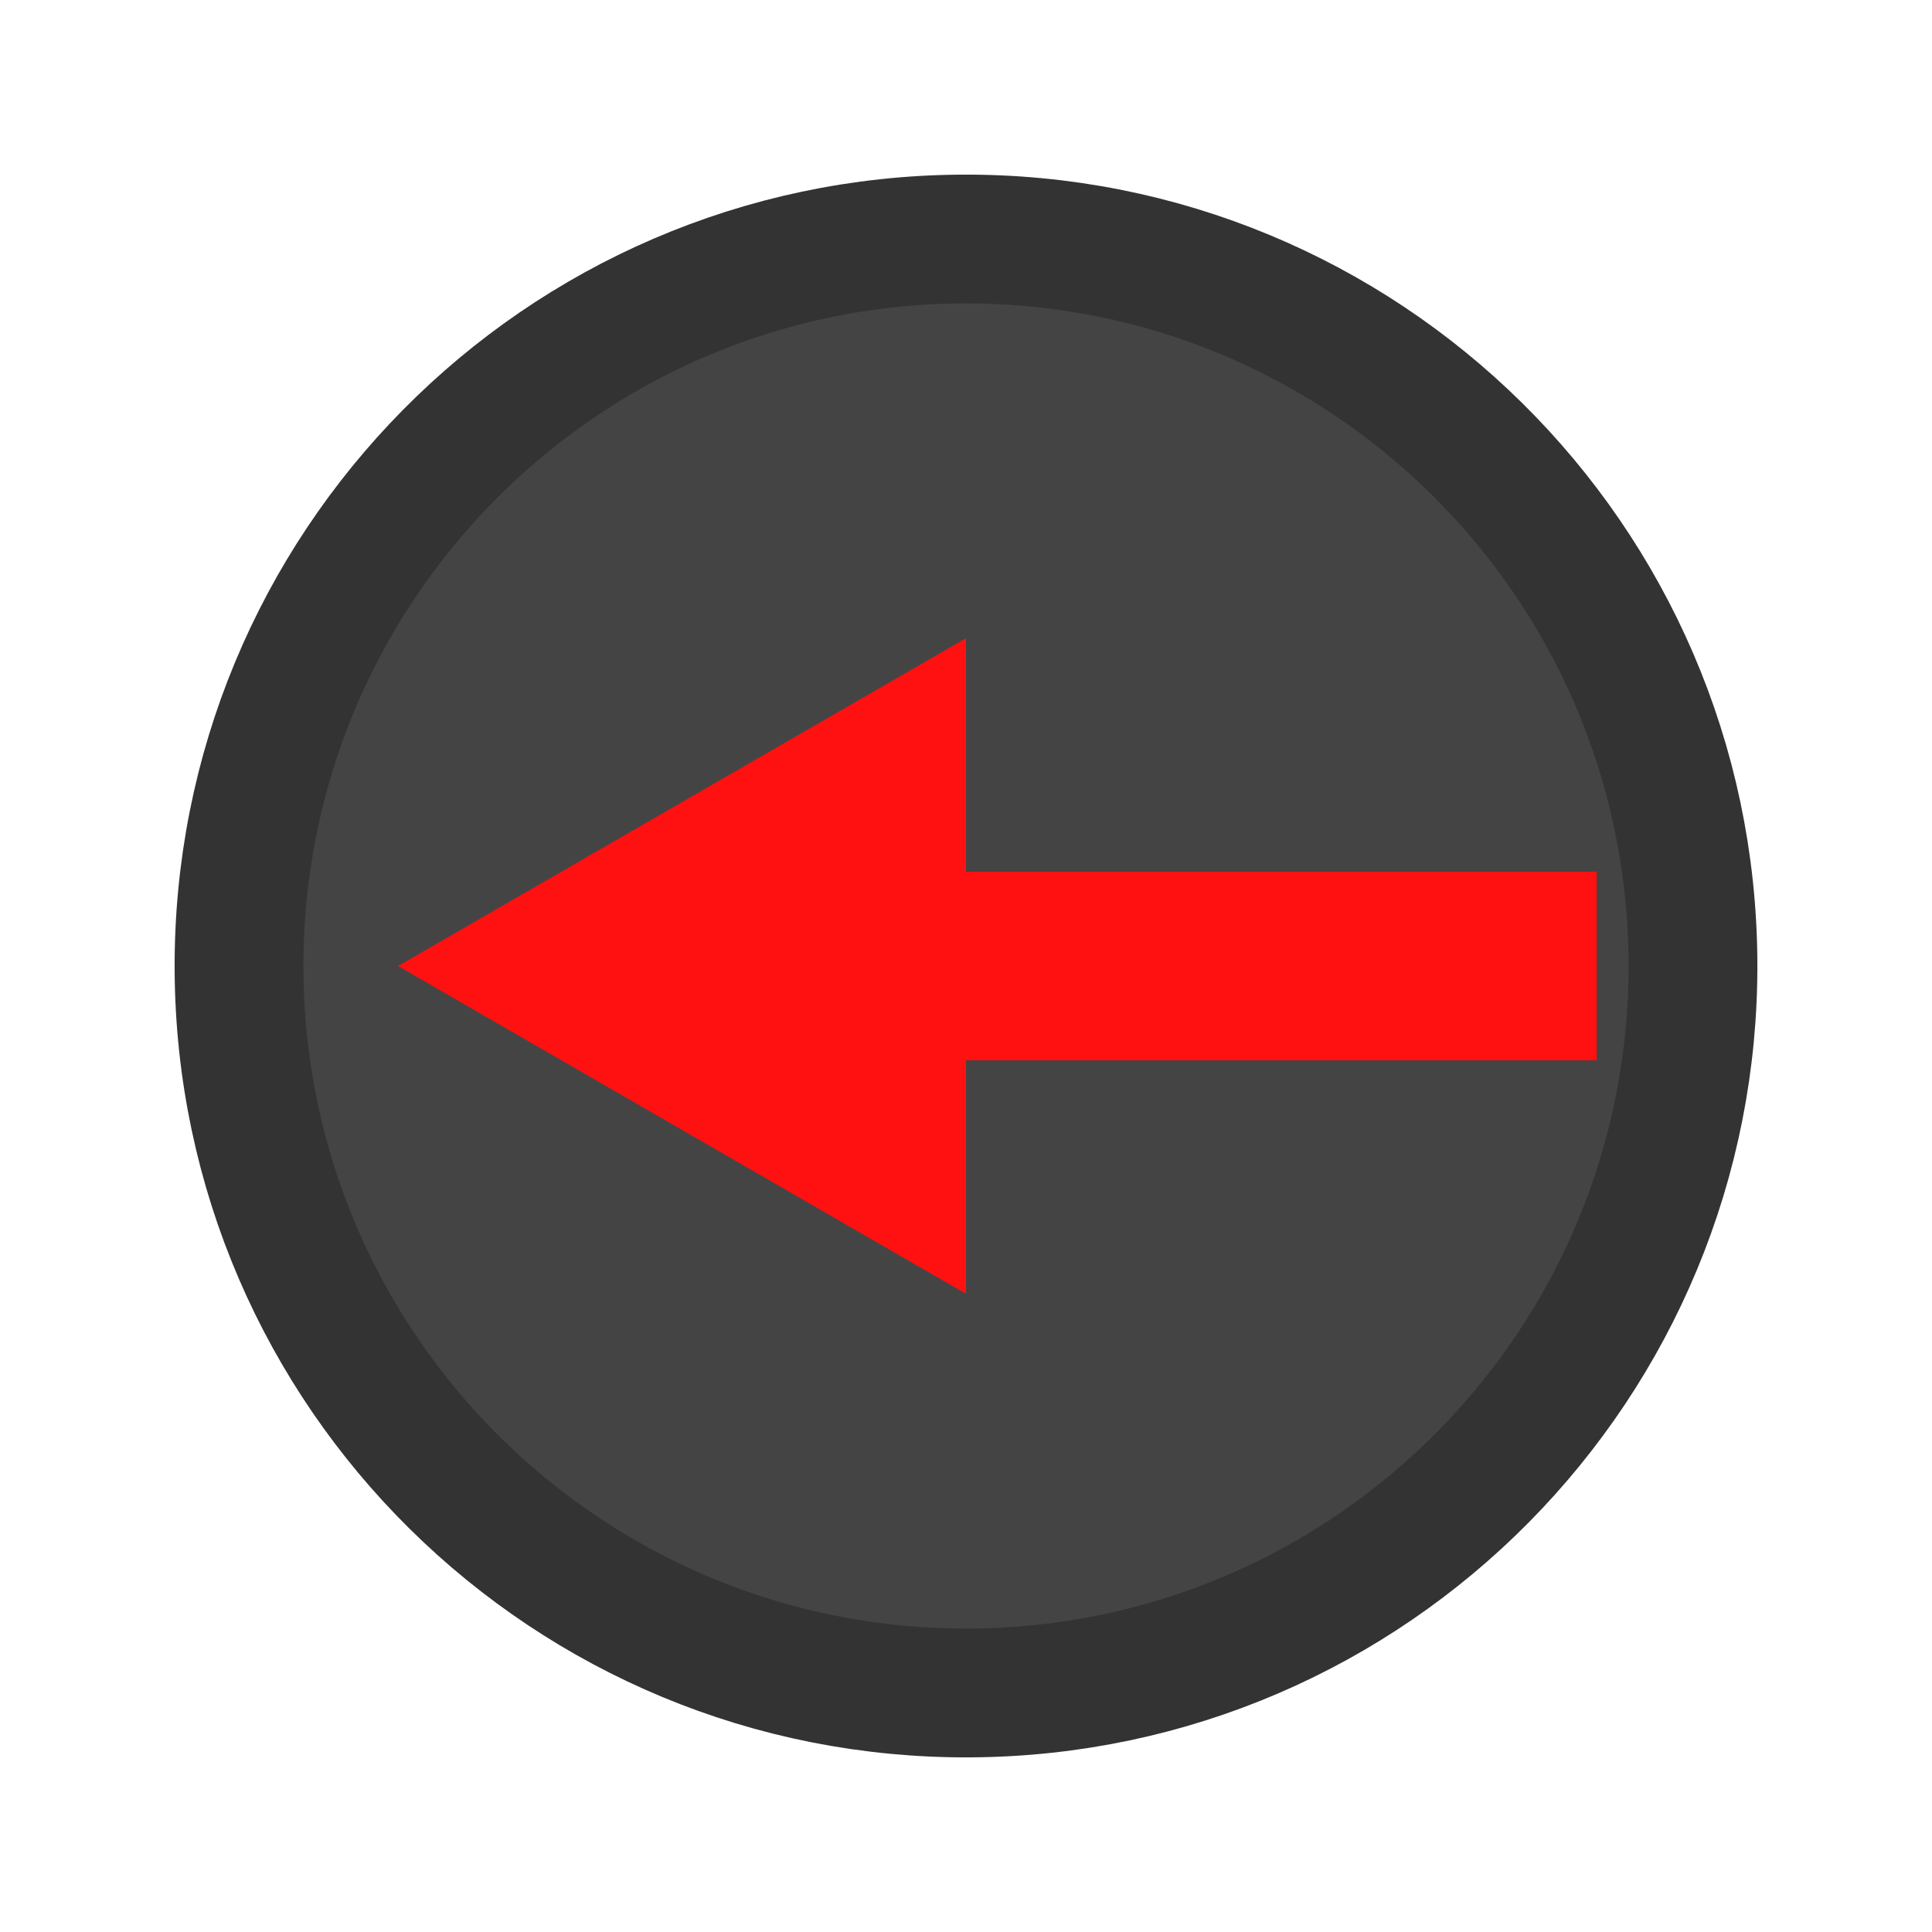
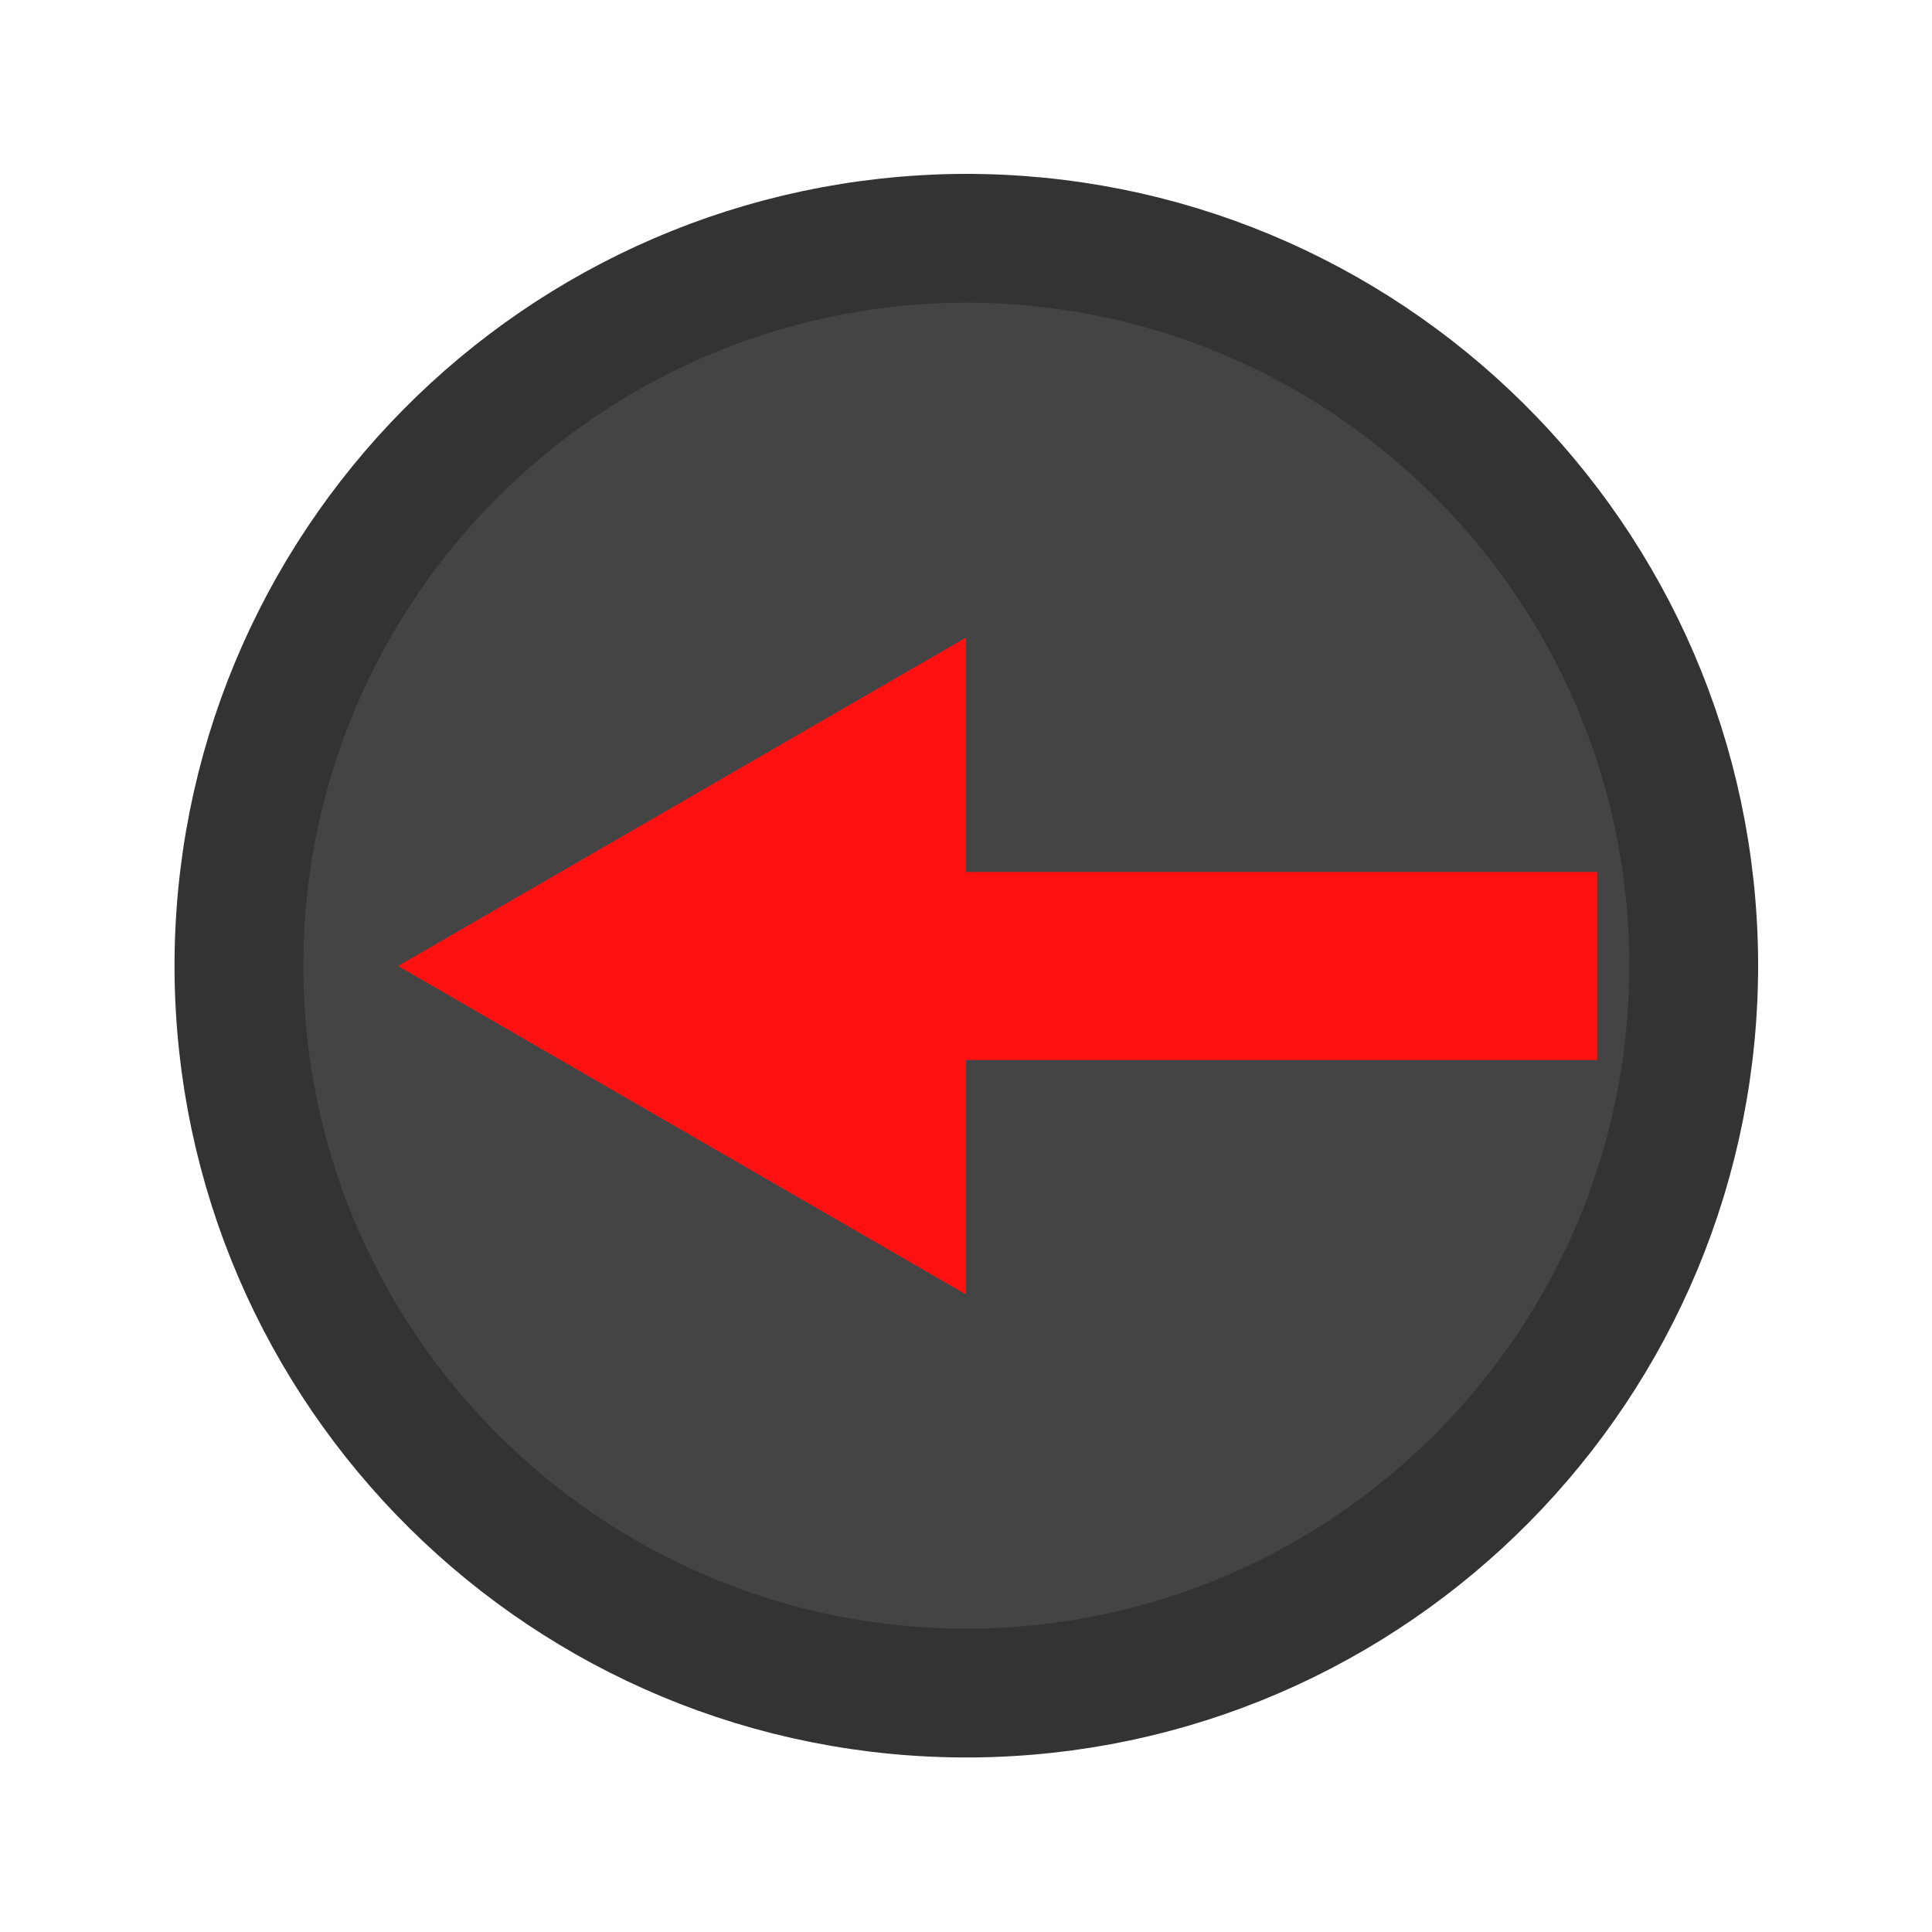
- <svg xmlns="http://www.w3.org/2000/svg" version="1.1" width="300" height="300" viewBox="0 0 300 300">
-   <g transform="matrix(1,0,0,1,150,150)">
-     <path d="M112.883,-0.675 C113.256,61.669 63.019,112.51 0.675,112.883 C-61.669,113.256 -112.51,63.019 -112.883,0.675 C-113.256,-61.669 -63.019,-112.51 -0.675,-112.883 C61.669,-113.256 112.51,-63.019 112.883,-0.675 Z" stroke-width="20" stroke="#333" fill="#444" />
-     <path d="M2.84217e-14,50.902 L-88.198,9.08797e-07 L-1.42109e-14,-50.902 Z M97.928,-14.648 L97.928,14.648 L-48.555,14.648 L-48.555,-14.648 Z" fill="#f11" />
-   </g>
+ <svg xmlns="http://www.w3.org/2000/svg" width="300" height="300">
+   <path d="M263 149.3c.3 62.4-50 113.2-112.3 113.6-62.4.3-113.2-50-113.6-112.3C36.8 88.3 87 37.5 149.4 37c62.4-.3 113.2 50 113.6 112.3z" stroke-width="20" stroke="#333" fill="#444" />
+   <path d="M150 201l-88.2-51L150 99zm98-65.6v29.2H101.3v-29.2z" fill="#f11" />
</svg>
